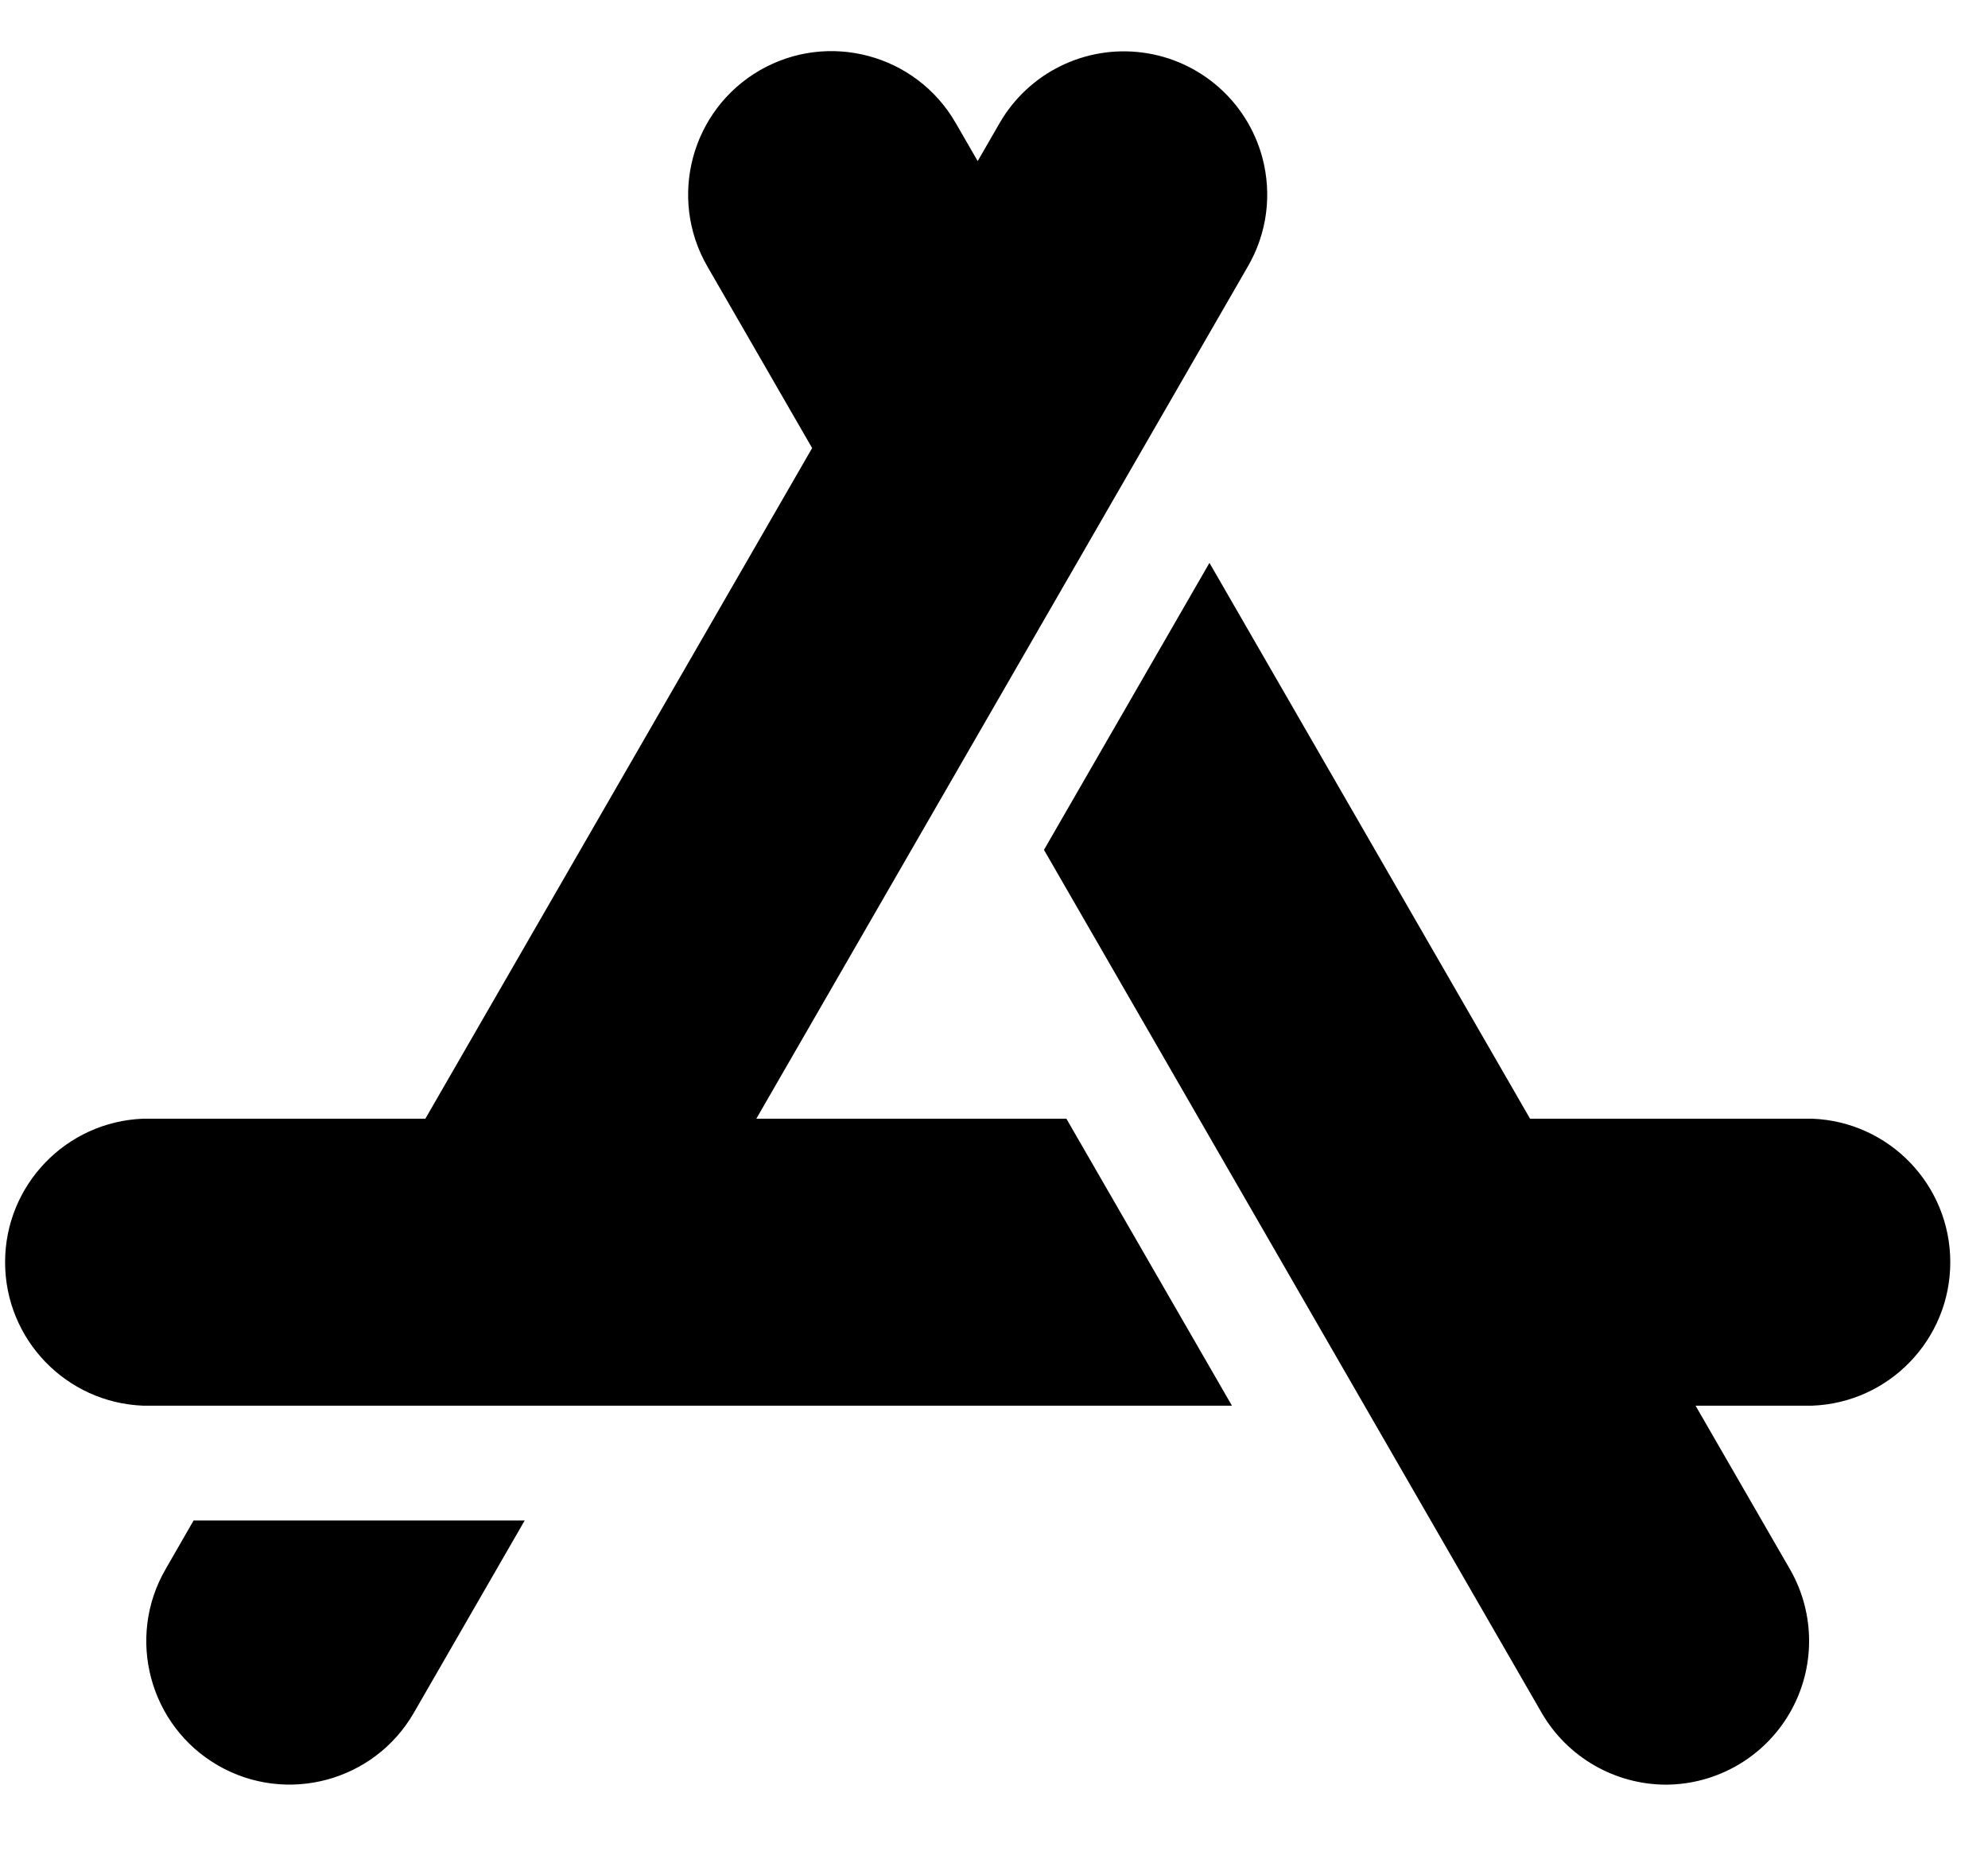
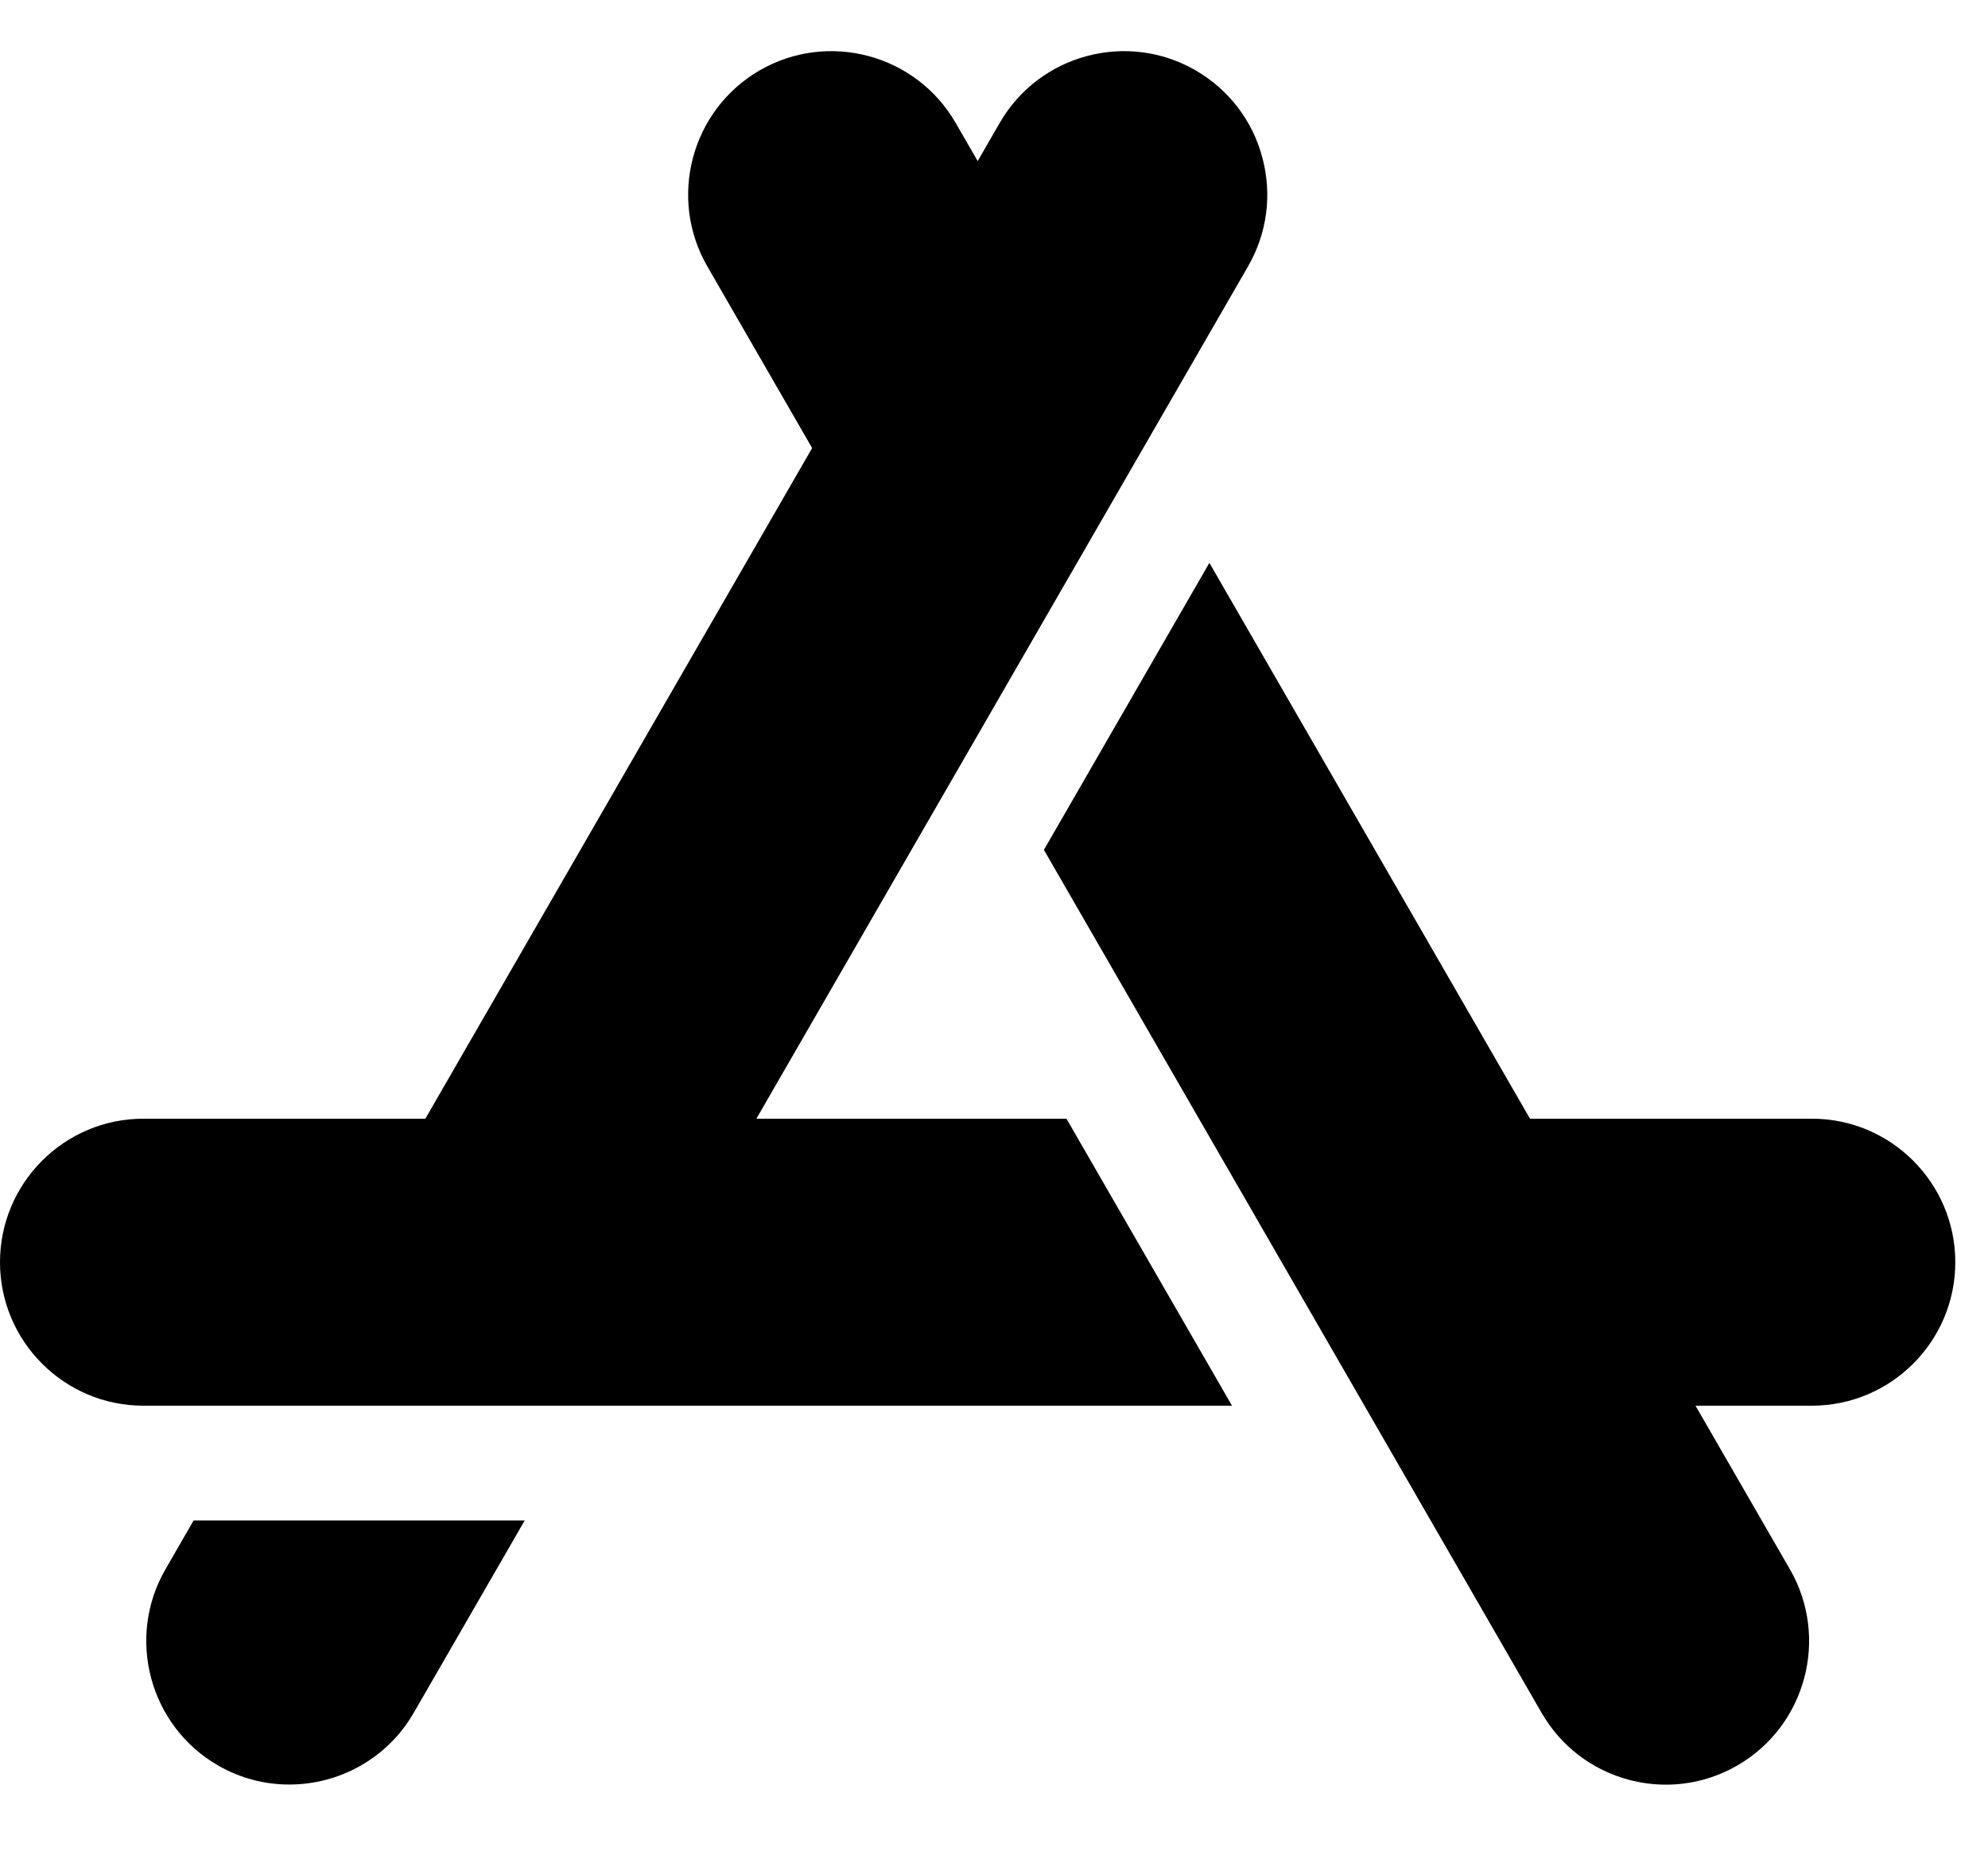
<svg xmlns="http://www.w3.org/2000/svg" width="29" height="27" viewBox="0 0 29 27">
-   <path d="M18.414 2.297a2.092 2.092 0 00-3.83-.505l-.322.558-.322-.558a2.092 2.092 0 00-2.857-.766 2.097 2.097 0 00-.765 2.86l1.529 2.651-5.642 9.784H2.09a2.095 2.095 0 000 4.187h15.881l-2.415-4.187h-4.523l7.171-12.435c.28-.484.354-1.049.21-1.589z" />
-   <path d="M26.432 16.321H22.32l-4.677-8.109-2.414 4.187 7.26 12.59a2.102 2.102 0 001.815 1.048 2.097 2.097 0 001.808-3.141l-1.378-2.388h1.7a2.095 2.095 0 000-4.187zM2.824 22.183l-.41.713c-.577 1-.234 2.282.765 2.86a2.092 2.092 0 002.857-.766l1.618-2.807h-4.83z" />
+   <path d="M18.414 2.297C18.27 1.757 17.924 1.306 17.44 1.026C16.442 0.449 15.16 0.793 14.584 1.792L14.262 2.35L13.94 1.792C13.363 0.793 12.082 0.449 11.083 1.026H11.083C10.085 1.603 9.741 2.886 10.318 3.886L11.847 6.537L6.205 16.321H2.091C0.938 16.321 0 17.26 0 18.415C0 19.569 0.938 20.508 2.091 20.508H17.972L15.557 16.321H11.034L18.206 3.886C18.485 3.402 18.559 2.837 18.414 2.297Z" />
+   <path d="M26.432 16.321H22.319L17.642 8.212L15.228 12.399L22.488 24.989C22.768 25.474 23.219 25.82 23.758 25.965C23.939 26.013 24.121 26.037 24.303 26.037C24.665 26.037 25.023 25.942 25.345 25.756C26.344 25.178 26.687 23.895 26.111 22.896L24.733 20.508H26.432C27.585 20.508 28.523 19.569 28.523 18.415C28.523 17.26 27.585 16.321 26.432 16.321Z" />
+   <path d="M2.824 22.183L2.413 22.896C1.837 23.895 2.18 25.178 3.179 25.756C3.507 25.945 3.866 26.036 4.221 26.035C4.944 26.035 5.648 25.66 6.035 24.989L7.654 22.183H2.824Z" />
</svg>
